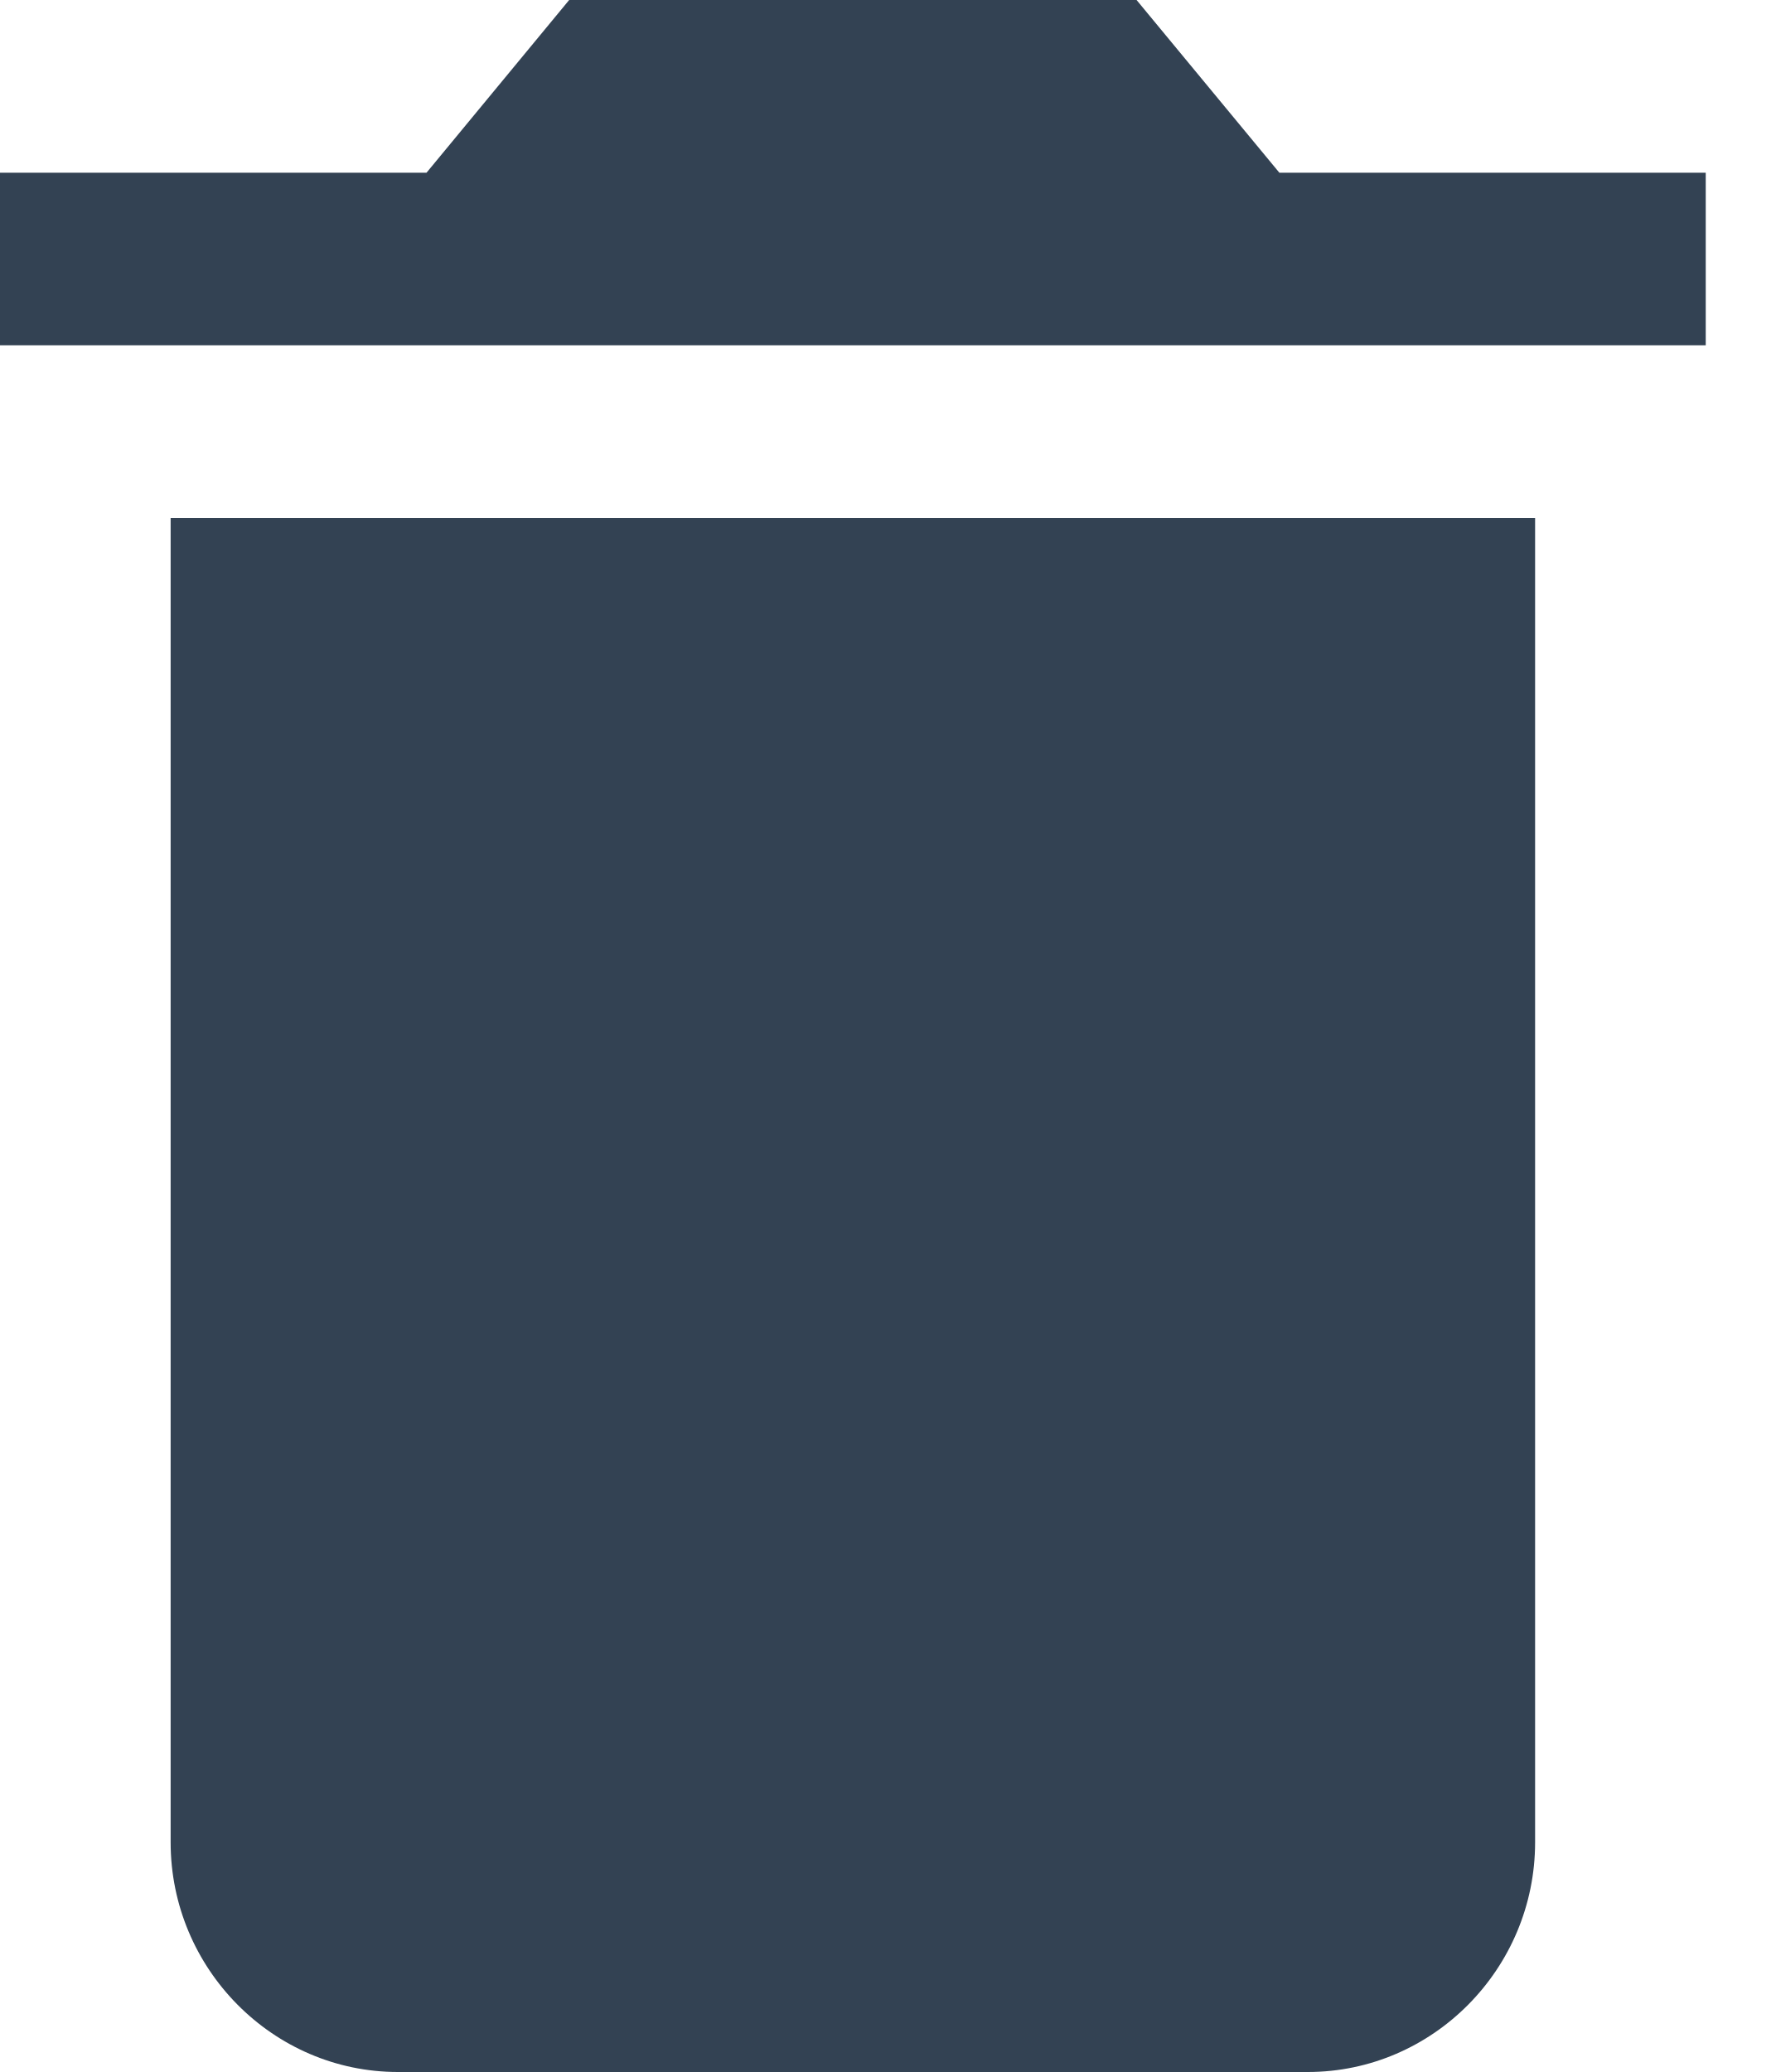
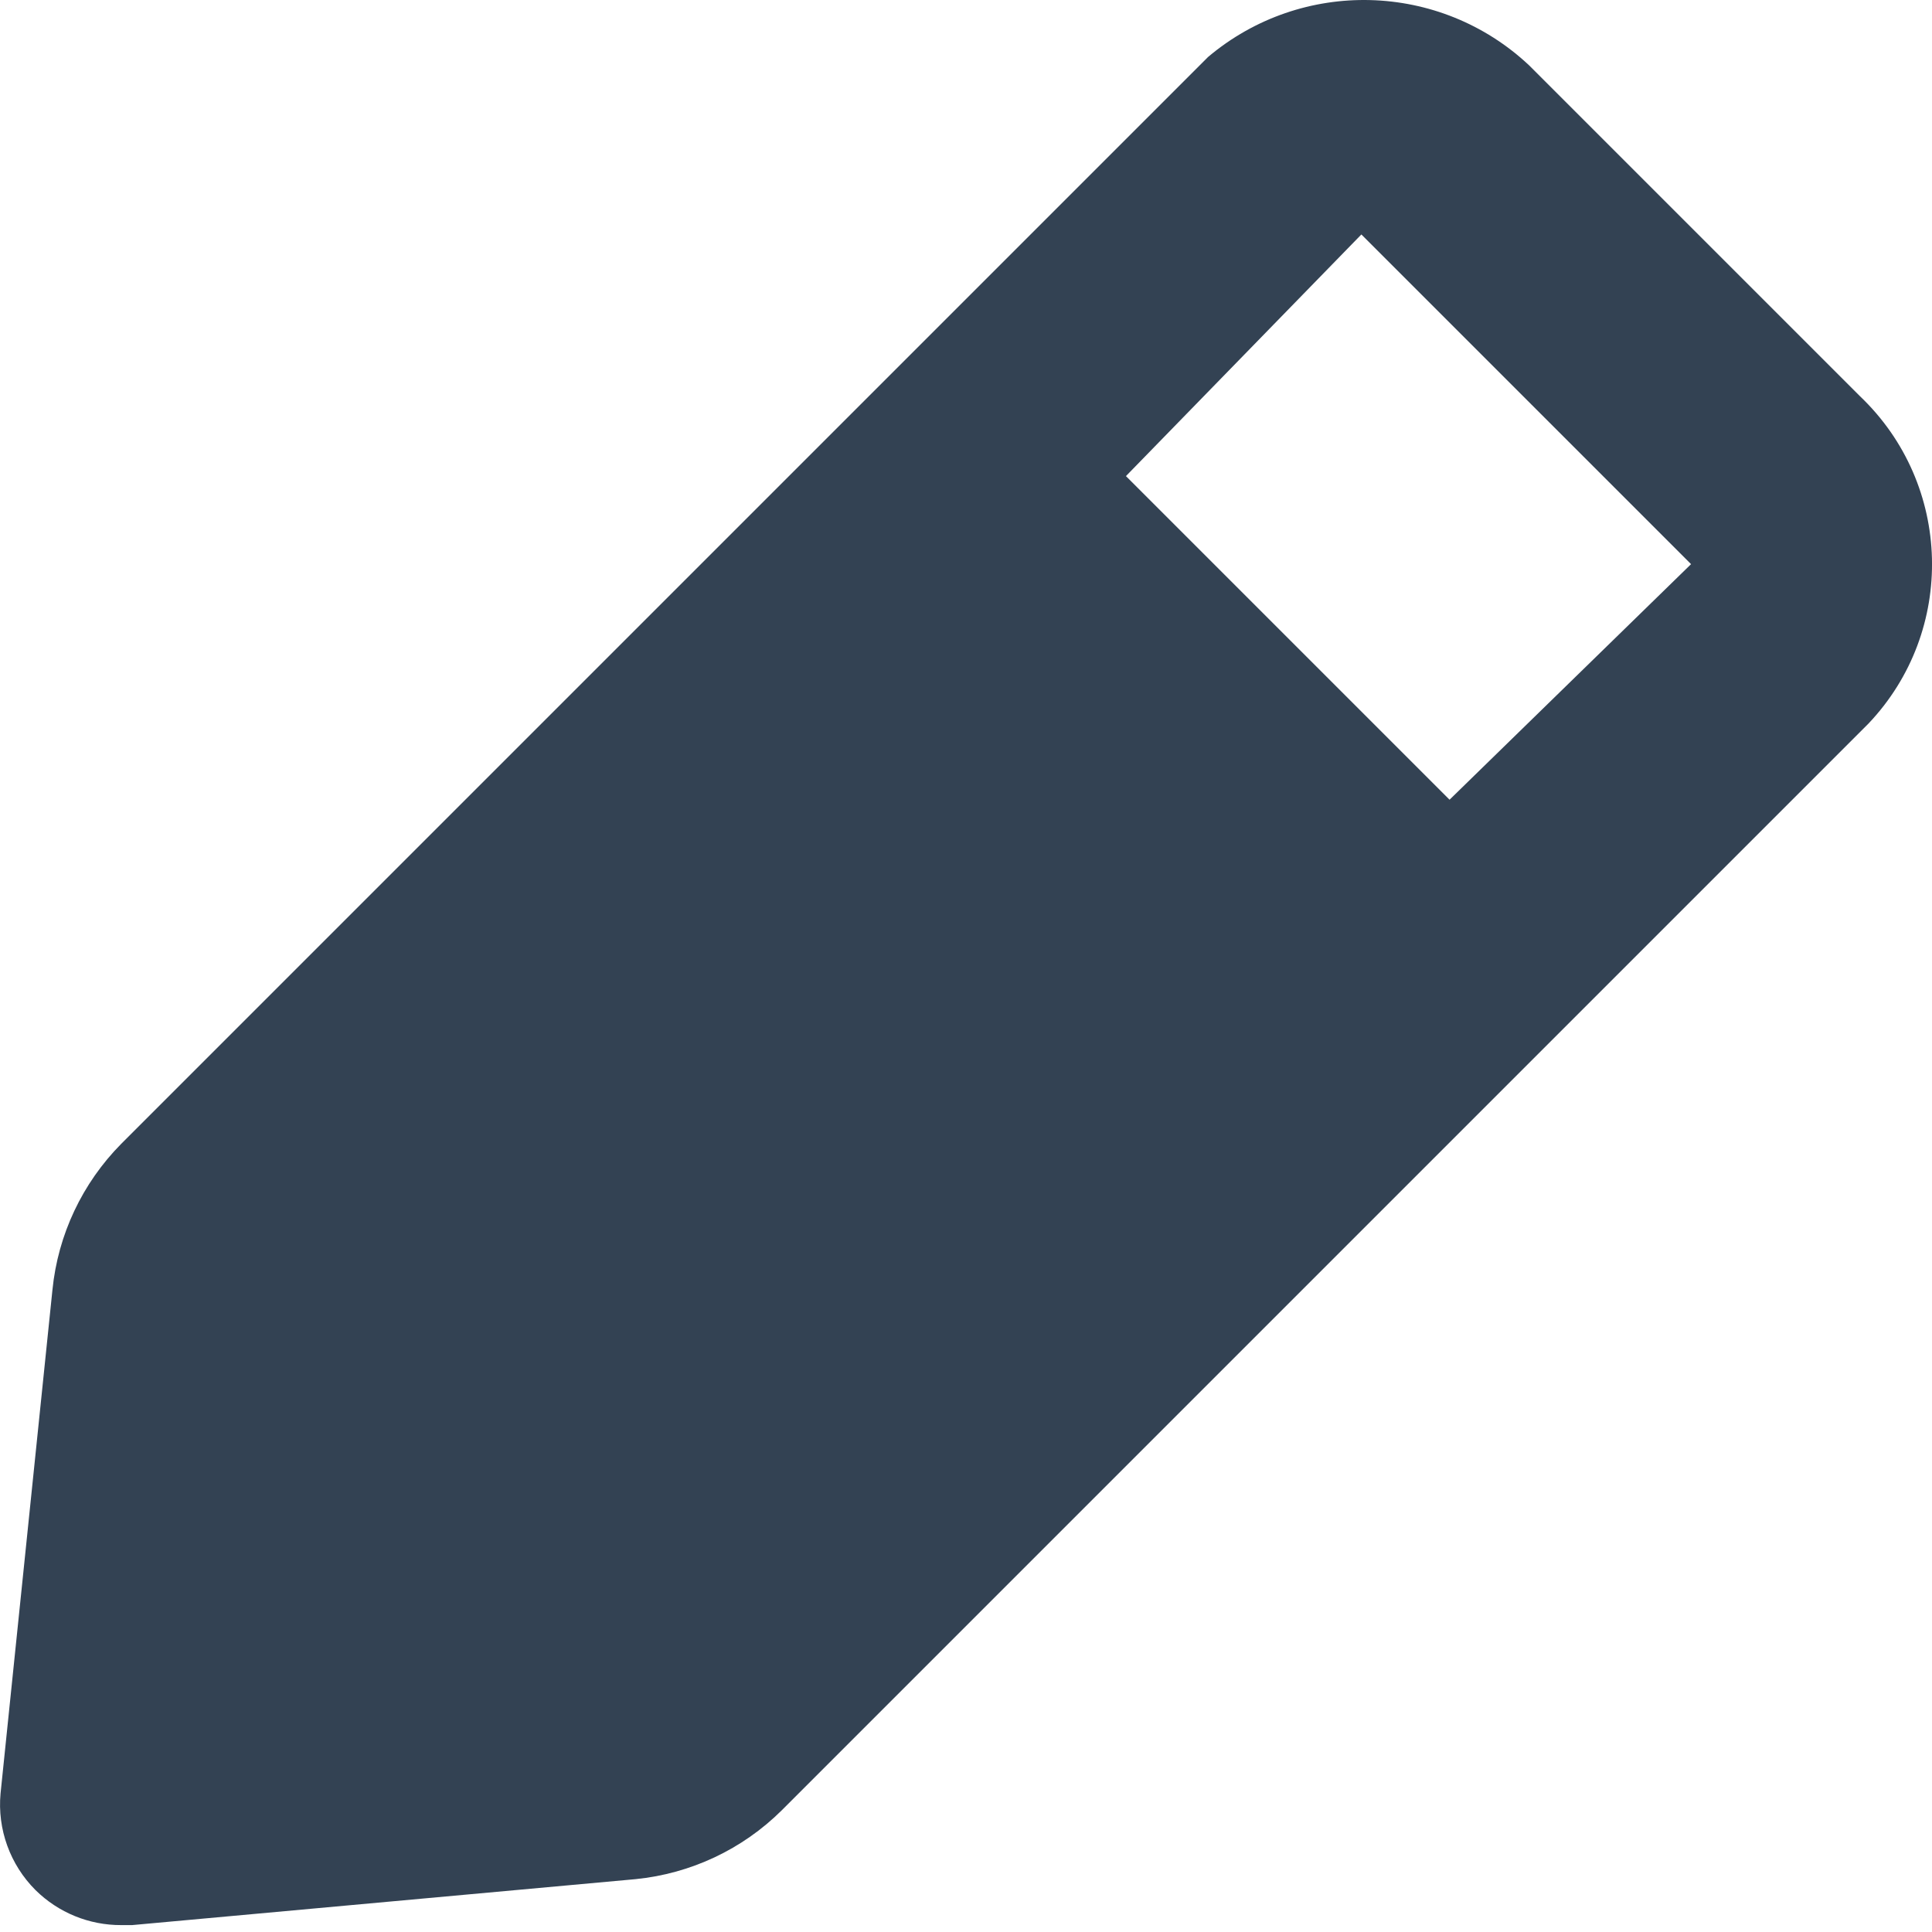
- <svg xmlns="http://www.w3.org/2000/svg" width="12" height="14" viewBox="0 0 12 14" fill="none">
-   <path fill-rule="evenodd" clip-rule="evenodd" d="M8.645 1.167H11.526V2.333H0V1.167H2.882L3.846 0H7.68L8.645 1.167ZM2.689 14C1.844 14 1.153 13.302 1.153 12.448V3.5H10.373V12.448C10.373 13.302 9.682 14 8.837 14H2.689Z" fill="#334253" />
+ <svg xmlns="http://www.w3.org/2000/svg" width="14" height="14" viewBox="0 0 14 14" fill="none">
+   <path fill-rule="evenodd" clip-rule="evenodd" d="M11.081 0.474L13.479 2.872C14.149 3.511 14.177 4.571 13.54 5.243L5.665 13.118C5.38 13.401 5.006 13.577 4.606 13.617L0.957 13.95H0.879C0.646 13.951 0.423 13.86 0.257 13.696C0.073 13.512 -0.02 13.255 0.004 12.996L0.38 9.347C0.42 8.947 0.596 8.574 0.879 8.288L8.754 0.413C9.433 -0.16 10.434 -0.134 11.081 0.474ZM8.159 3.45L10.504 5.795L12.254 4.088L9.865 1.699L8.159 3.45Z" fill="#334253" />
</svg>
